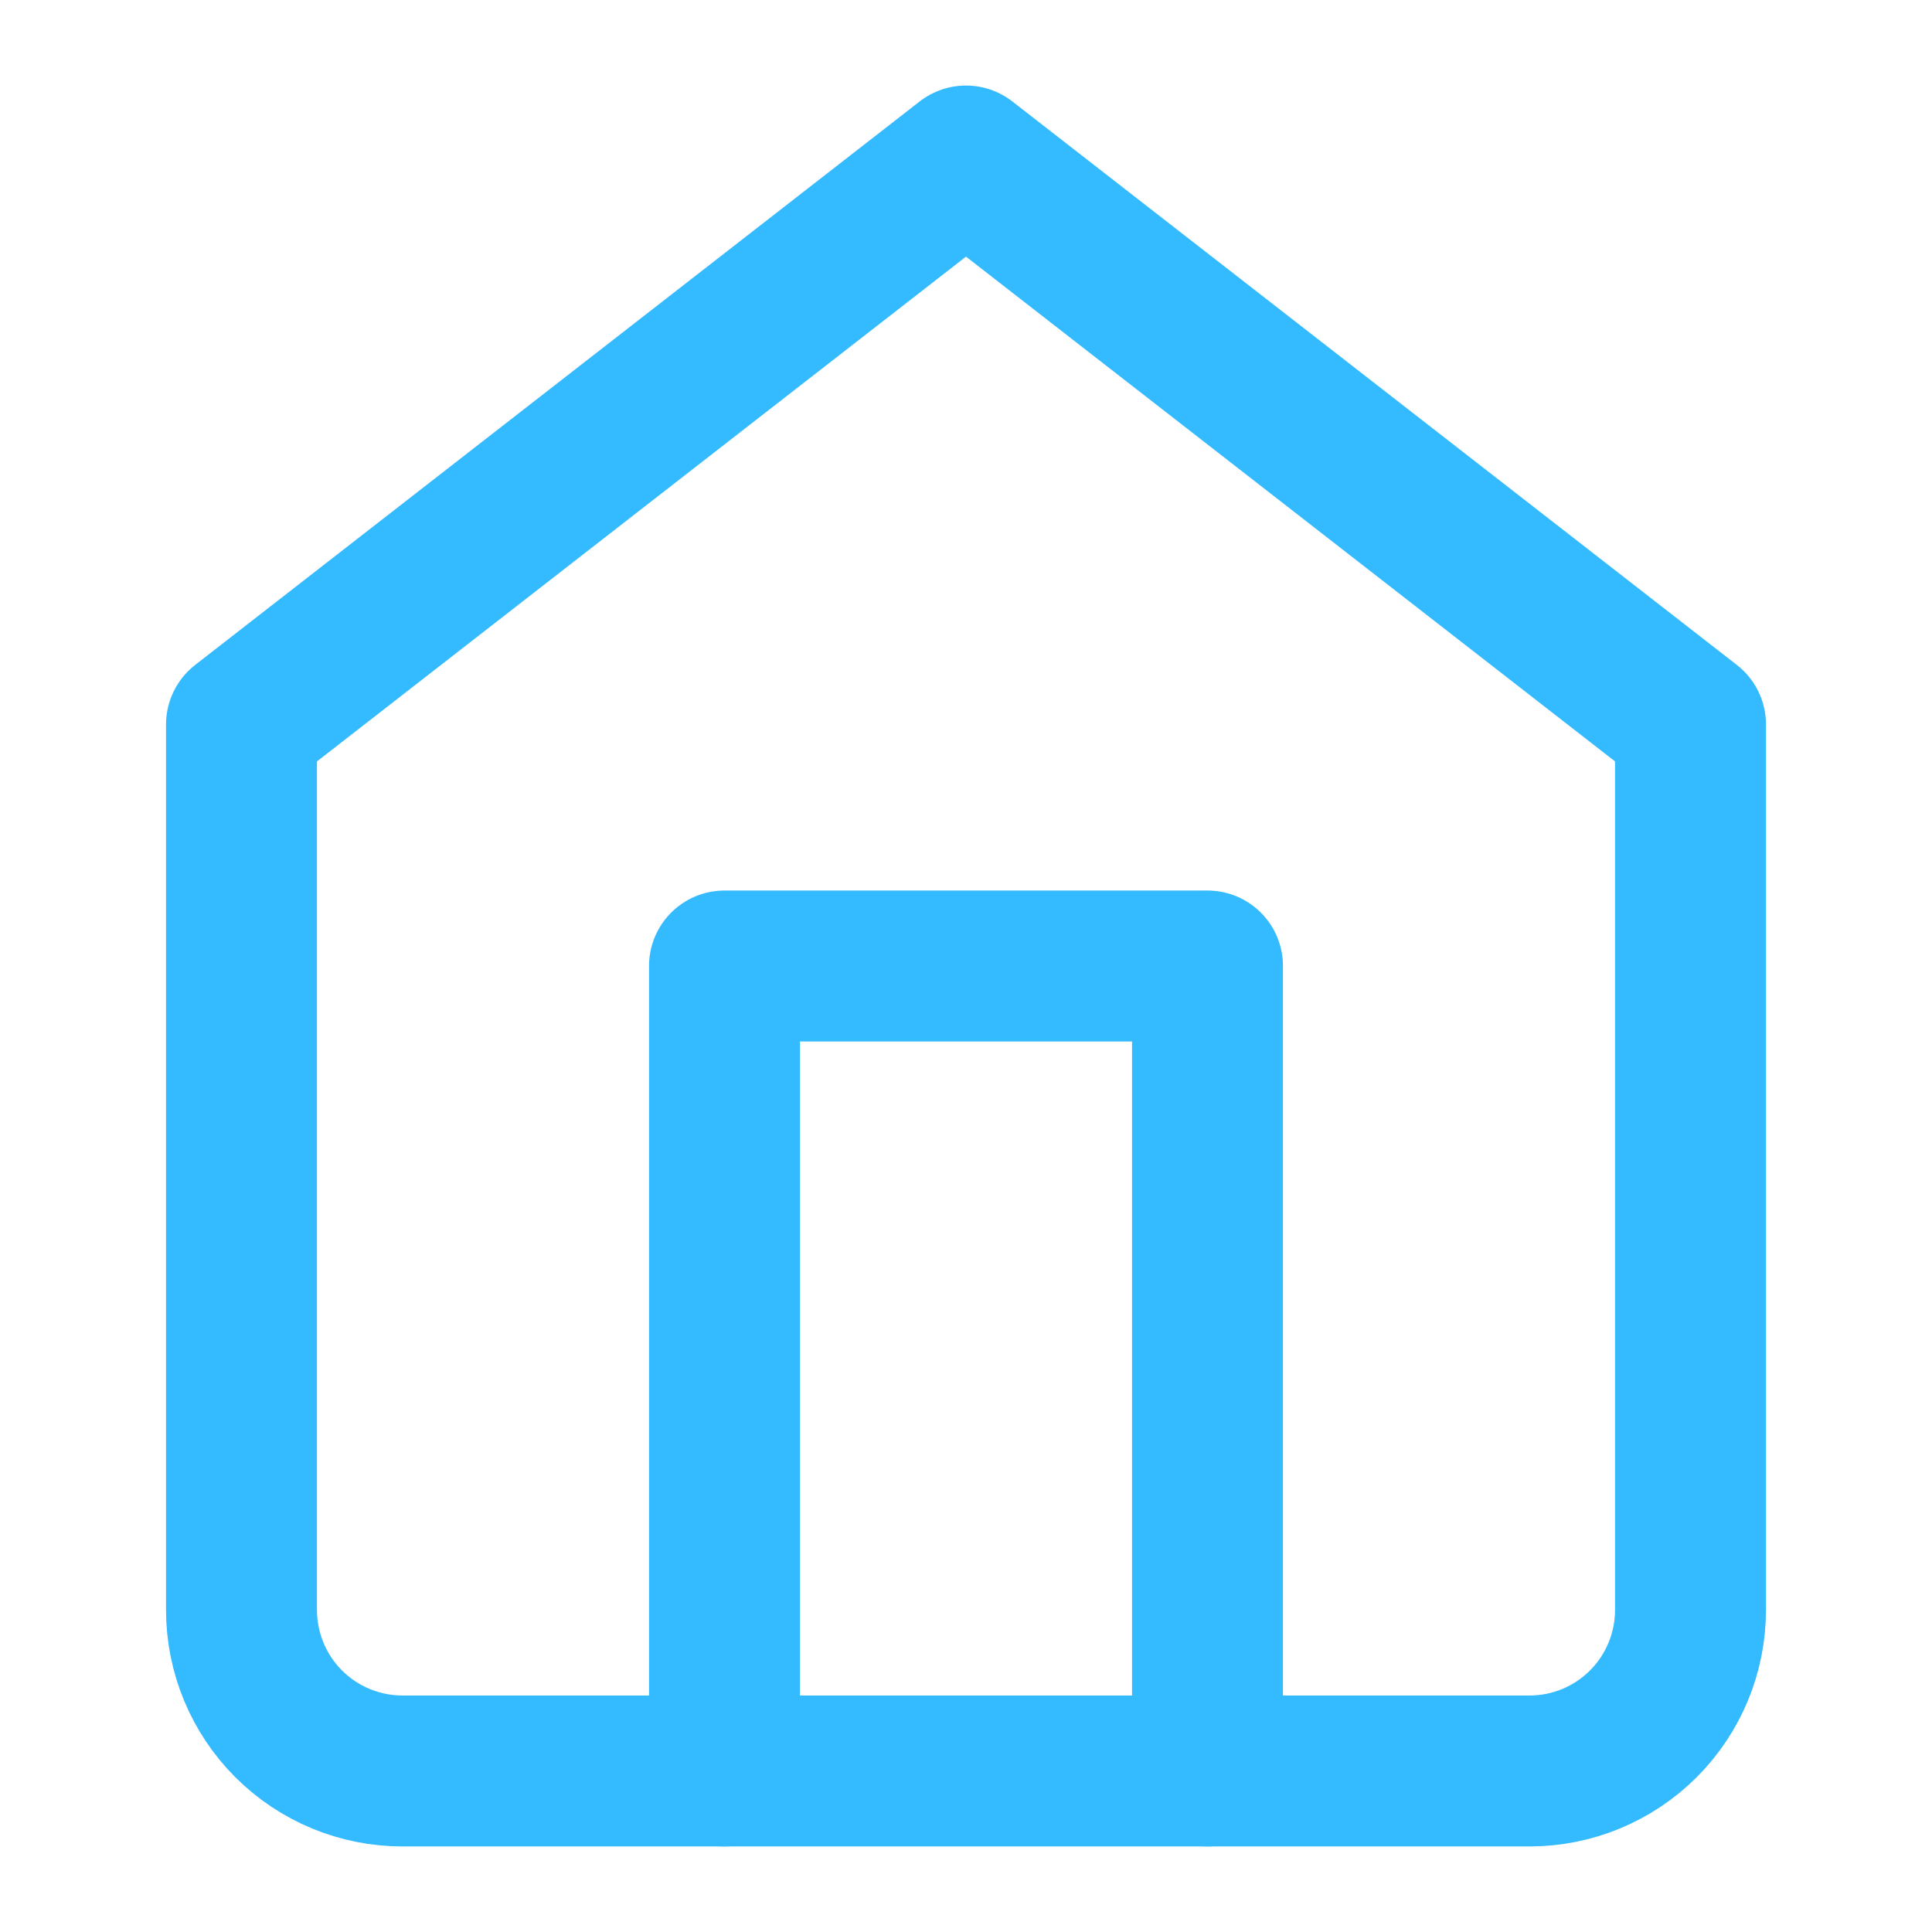
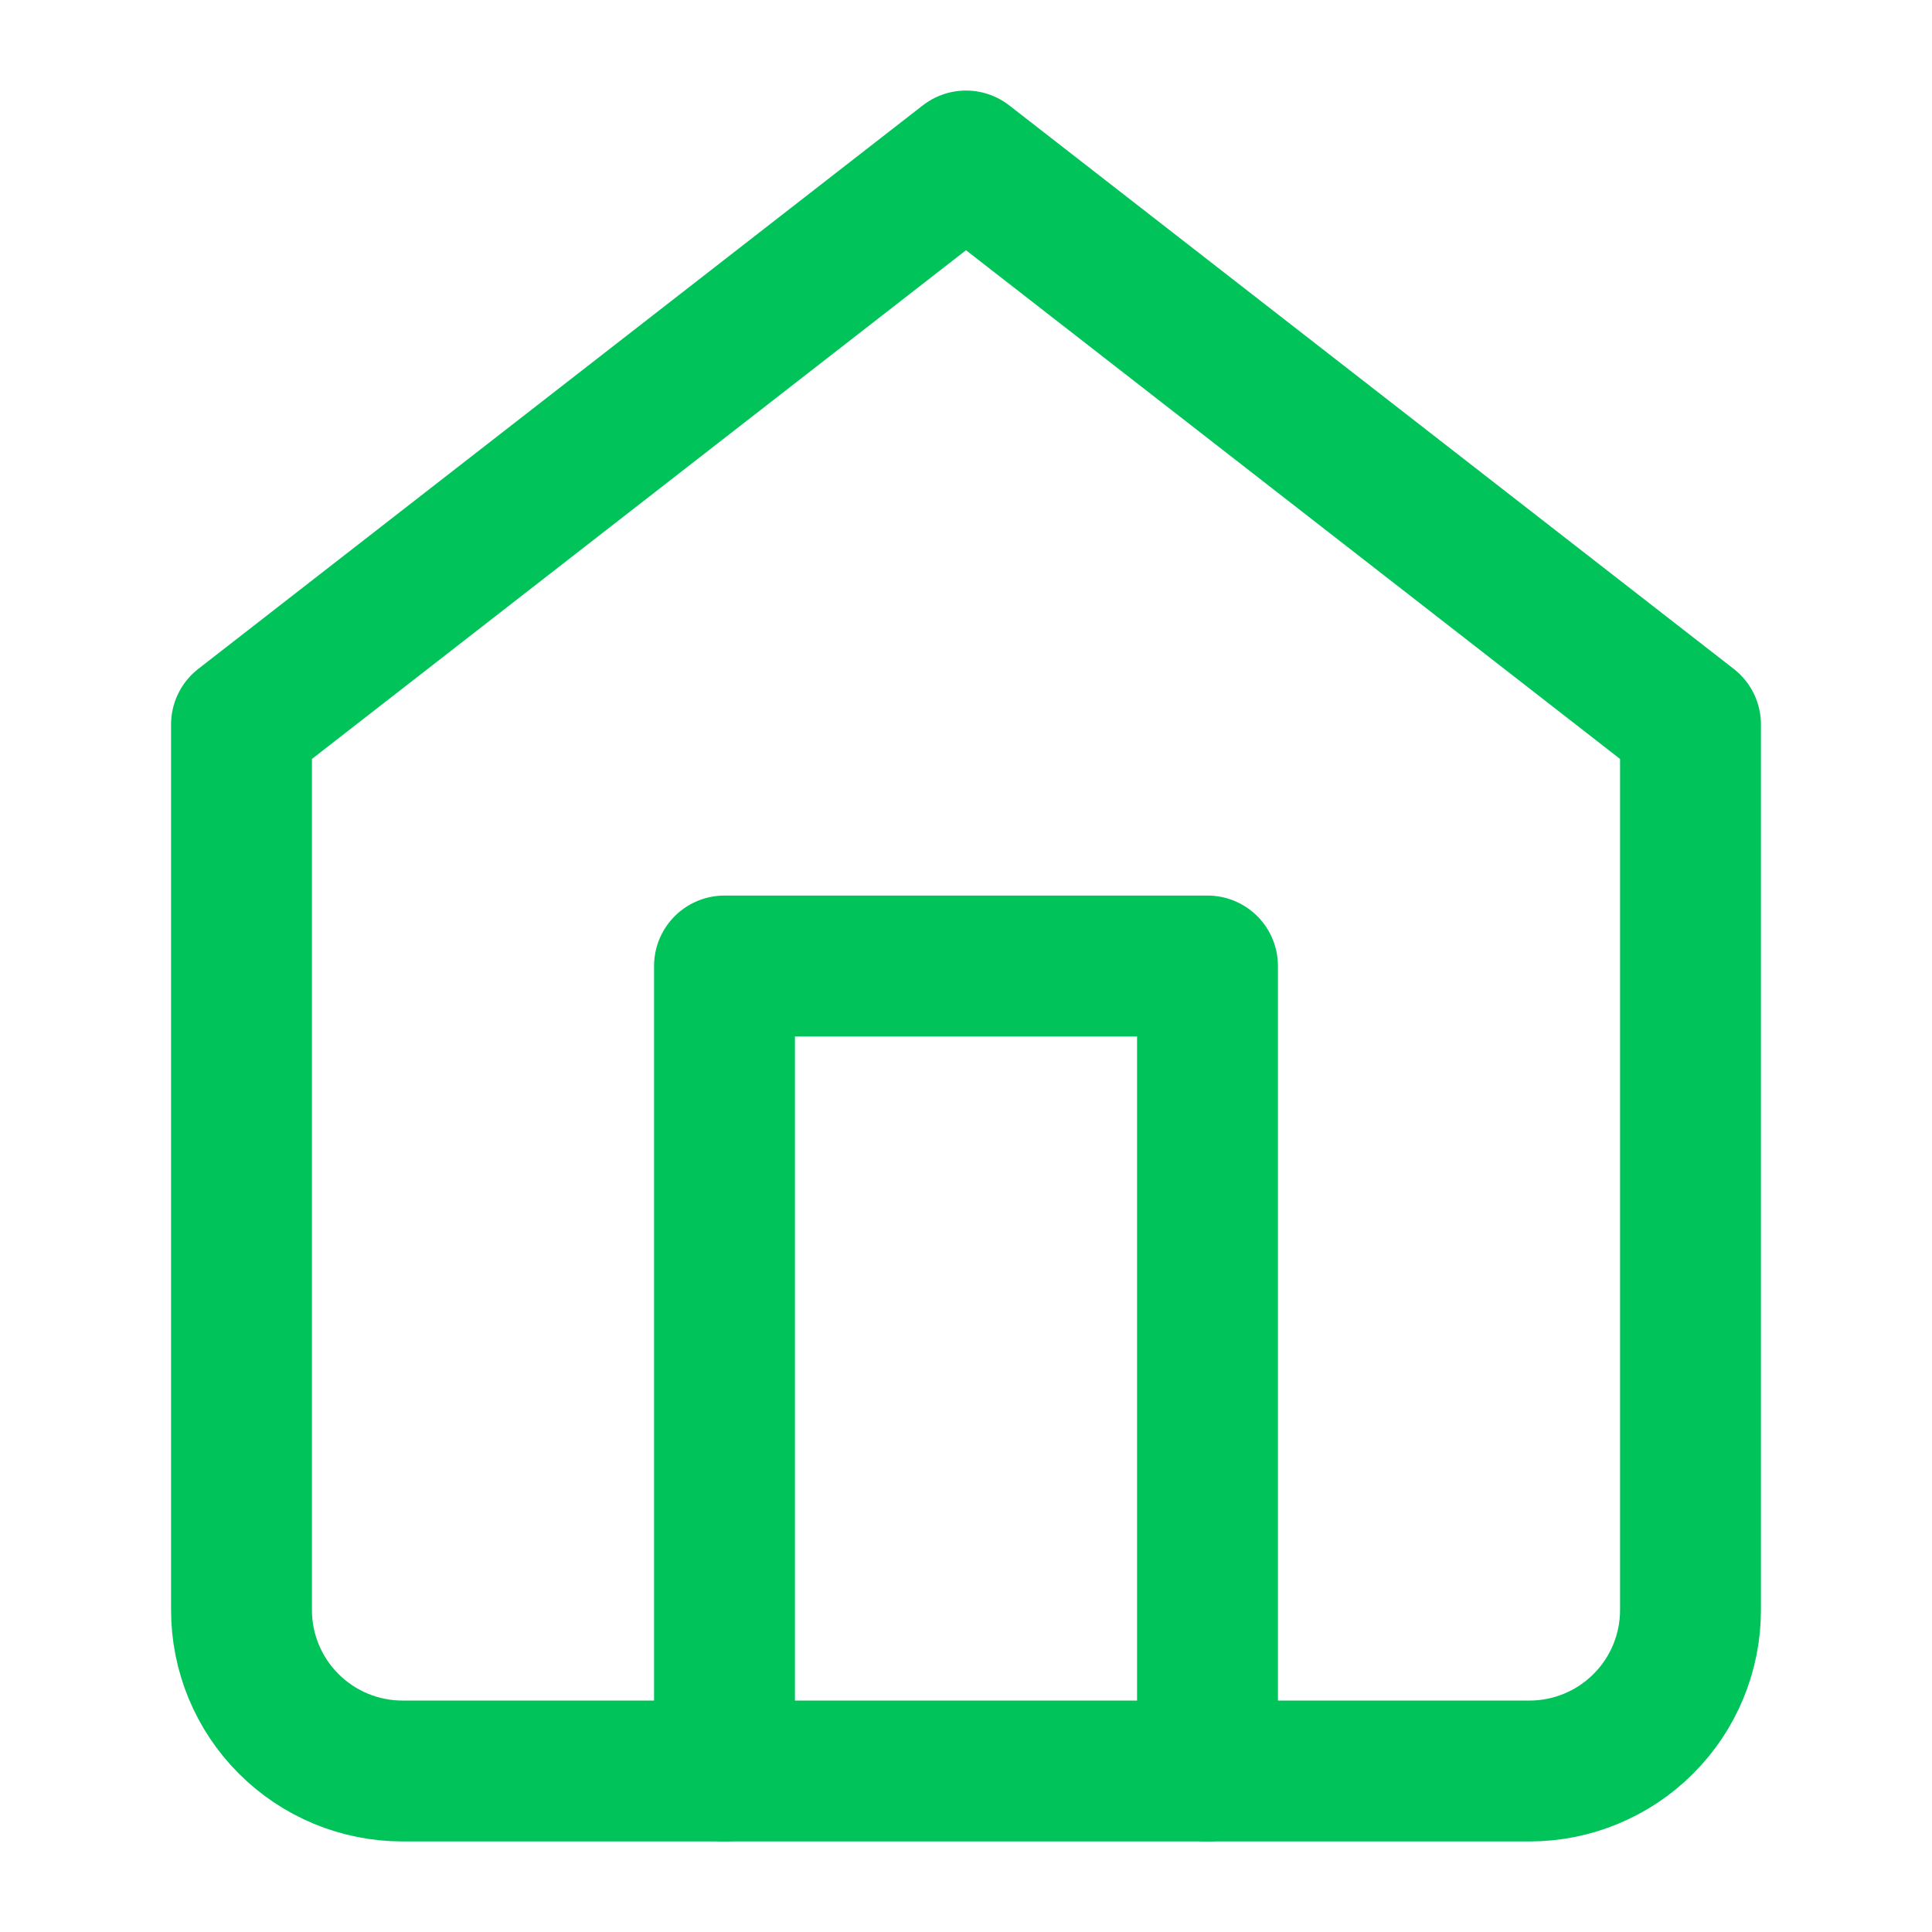
- <svg xmlns="http://www.w3.org/2000/svg" width="32" height="32" viewBox="0 0 32 32" fill="none">
-   <path d="M4 12L16 2.667L28 12V26.666C28 27.374 27.719 28.052 27.219 28.552C26.719 29.052 26.041 29.333 25.333 29.333H6.667C5.959 29.333 5.281 29.052 4.781 28.552C4.281 28.052 4 27.374 4 26.666V12Z" stroke="#33BAFF" stroke-width="2.5" stroke-linecap="round" stroke-linejoin="round" />
-   <path d="M12 29.333V16H20V29.333" stroke="#33BAFF" stroke-width="2.5" stroke-linecap="round" stroke-linejoin="round" />
+ <svg xmlns="http://www.w3.org/2000/svg" width="48" height="48" viewBox="0 0 48 48" fill="none">
+   <path d="M6 18L24 4L42 18V40C42 41.061 41.579 42.078 40.828 42.828C40.078 43.578 39.061 44 38 44H10C8.939 44 7.922 43.578 7.172 42.828C6.421 42.078 6 41.061 6 40V18Z" stroke="#00C35A" stroke-width="3.5" stroke-linecap="round" stroke-linejoin="round" />
+   <path d="M18 44V24H30V44" stroke="#00C35A" stroke-width="3.5" stroke-linecap="round" stroke-linejoin="round" />
</svg>
